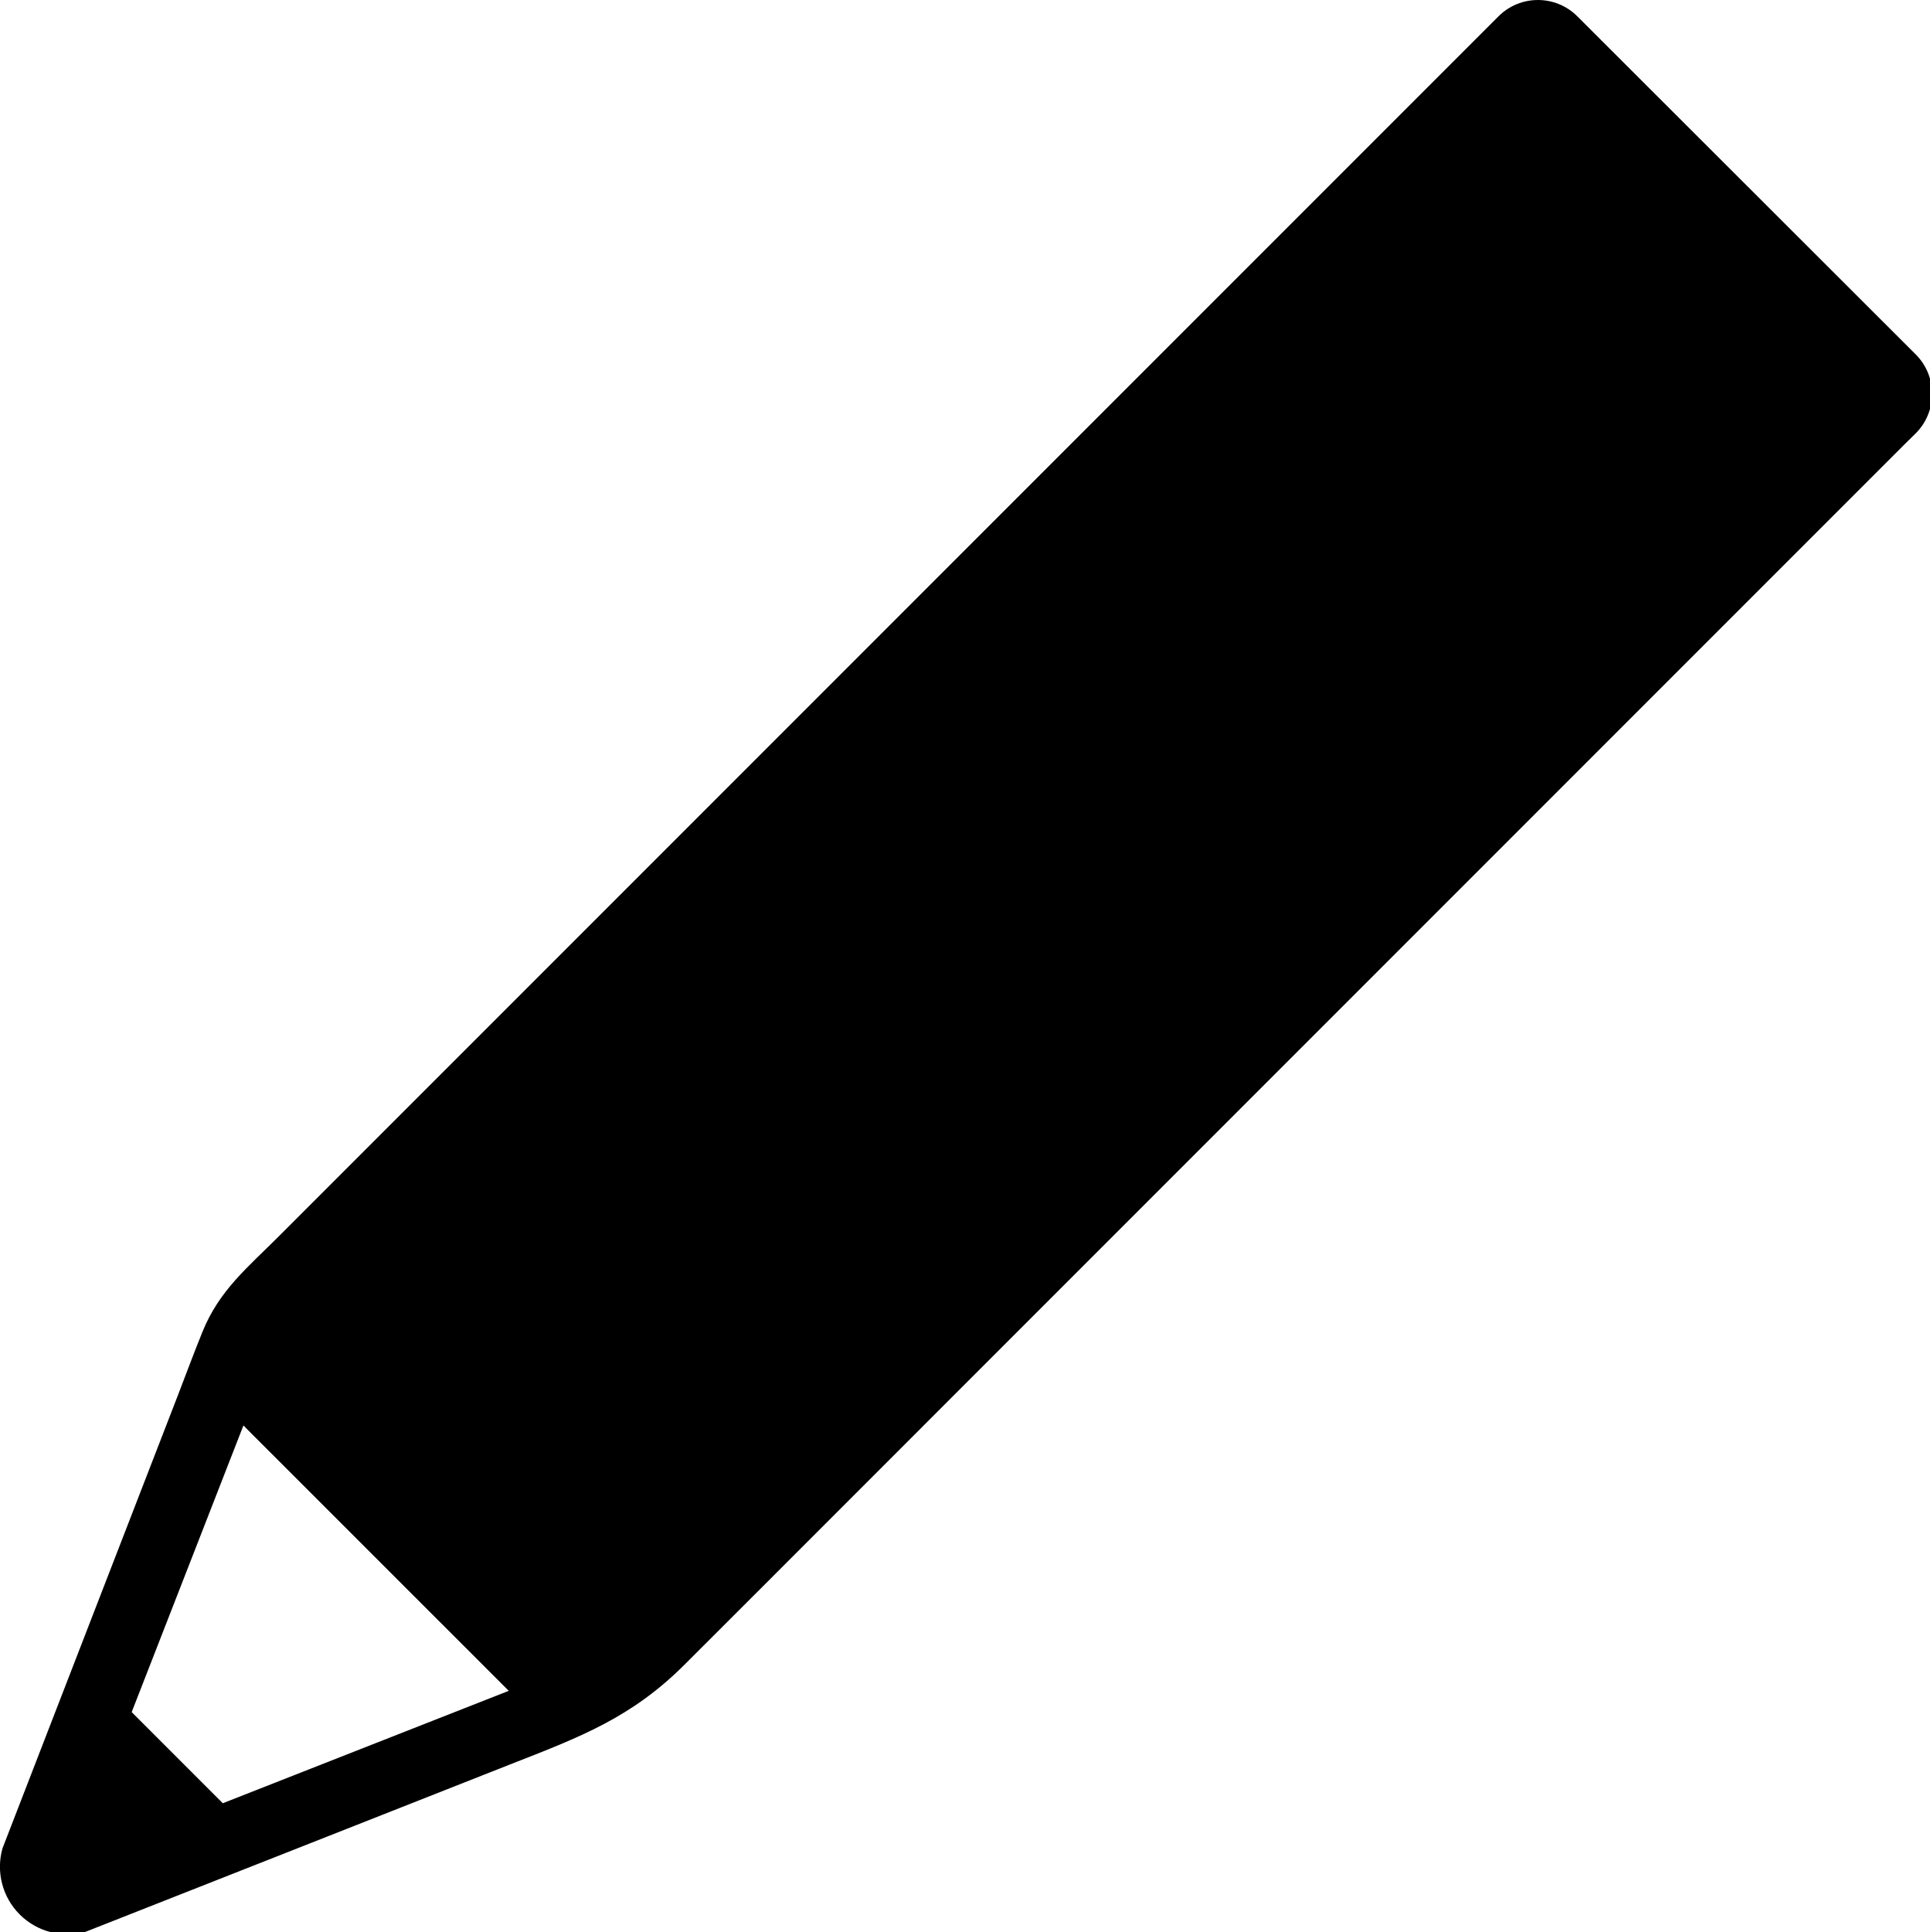
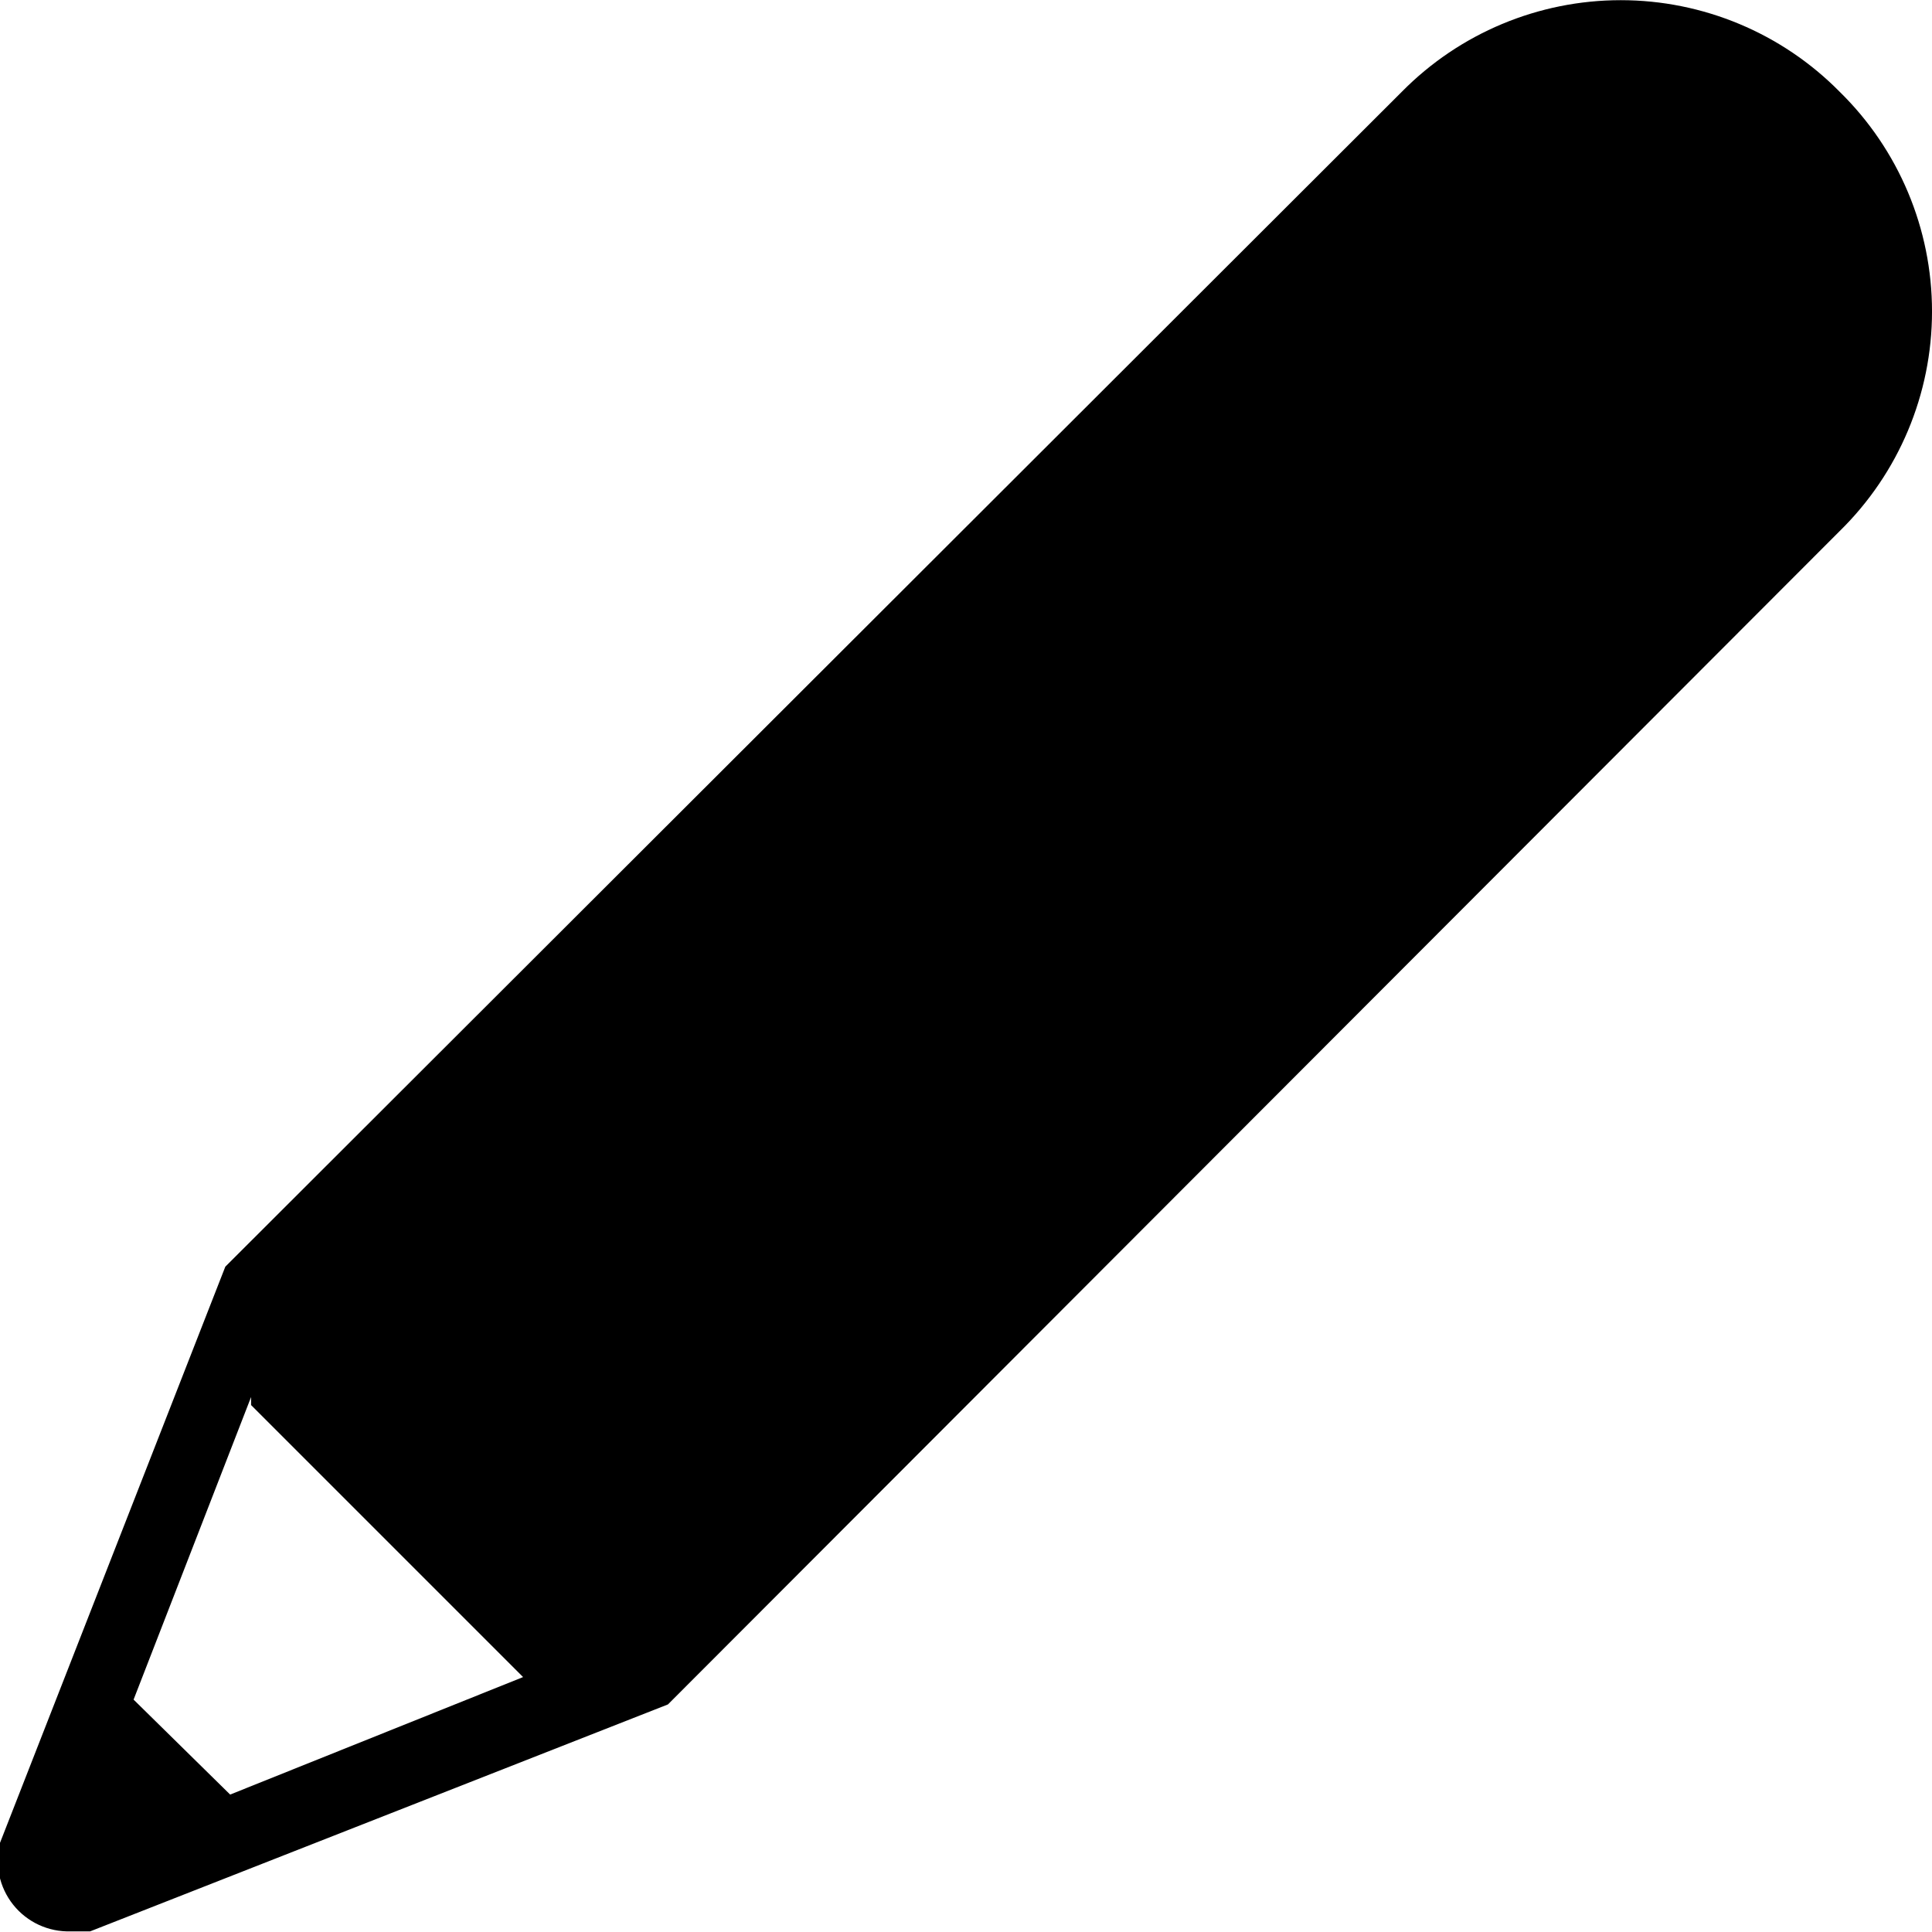
- <svg xmlns="http://www.w3.org/2000/svg" id="a2b9c918-43a1-4c87-bbe0-d6cf95c5c3bc" data-name="edit">
-   <path d="M246,45.5,202.55,2.1a7.16,7.16,0,0,0-10.13,0L159.19,35.33l-68,68L35.76,158.76c-4,4-7.61,6.9-9.77,12.24-1.1,2.72-2.12,5.46-3.17,8.19l-9.11,23.52Q7,220,.32,237.29s0,0,0,0A8.67,8.67,0,0,0,11,248l31.22-12.3,23.33-9.2c9-3.52,15.6-6,22.47-12.91l9.85-9.84,28.94-28.95,71.72-71.72,46-46L246,55.63A7.16,7.16,0,0,0,246,45.5Zm-217.39,186-11.7-11.7L31.26,183l.93.94,32.2,32.19.94.94Z" />
+ <svg xmlns="http://www.w3.org/2000/svg" id="edit">
+   <path d="M11.43.57a1.91,1.91,0,0,0-2.72,0L1.4,7.87h0L0,11.45A.44.44,0,0,0,.44,12H.56l3.59-1.41h0l7.28-7.29A1.91,1.91,0,0,0,11.43.57Zm-10,10.58-.6-.59.73-1.88,0,.05,1.64,1.64.05.05Z" />
</svg>
